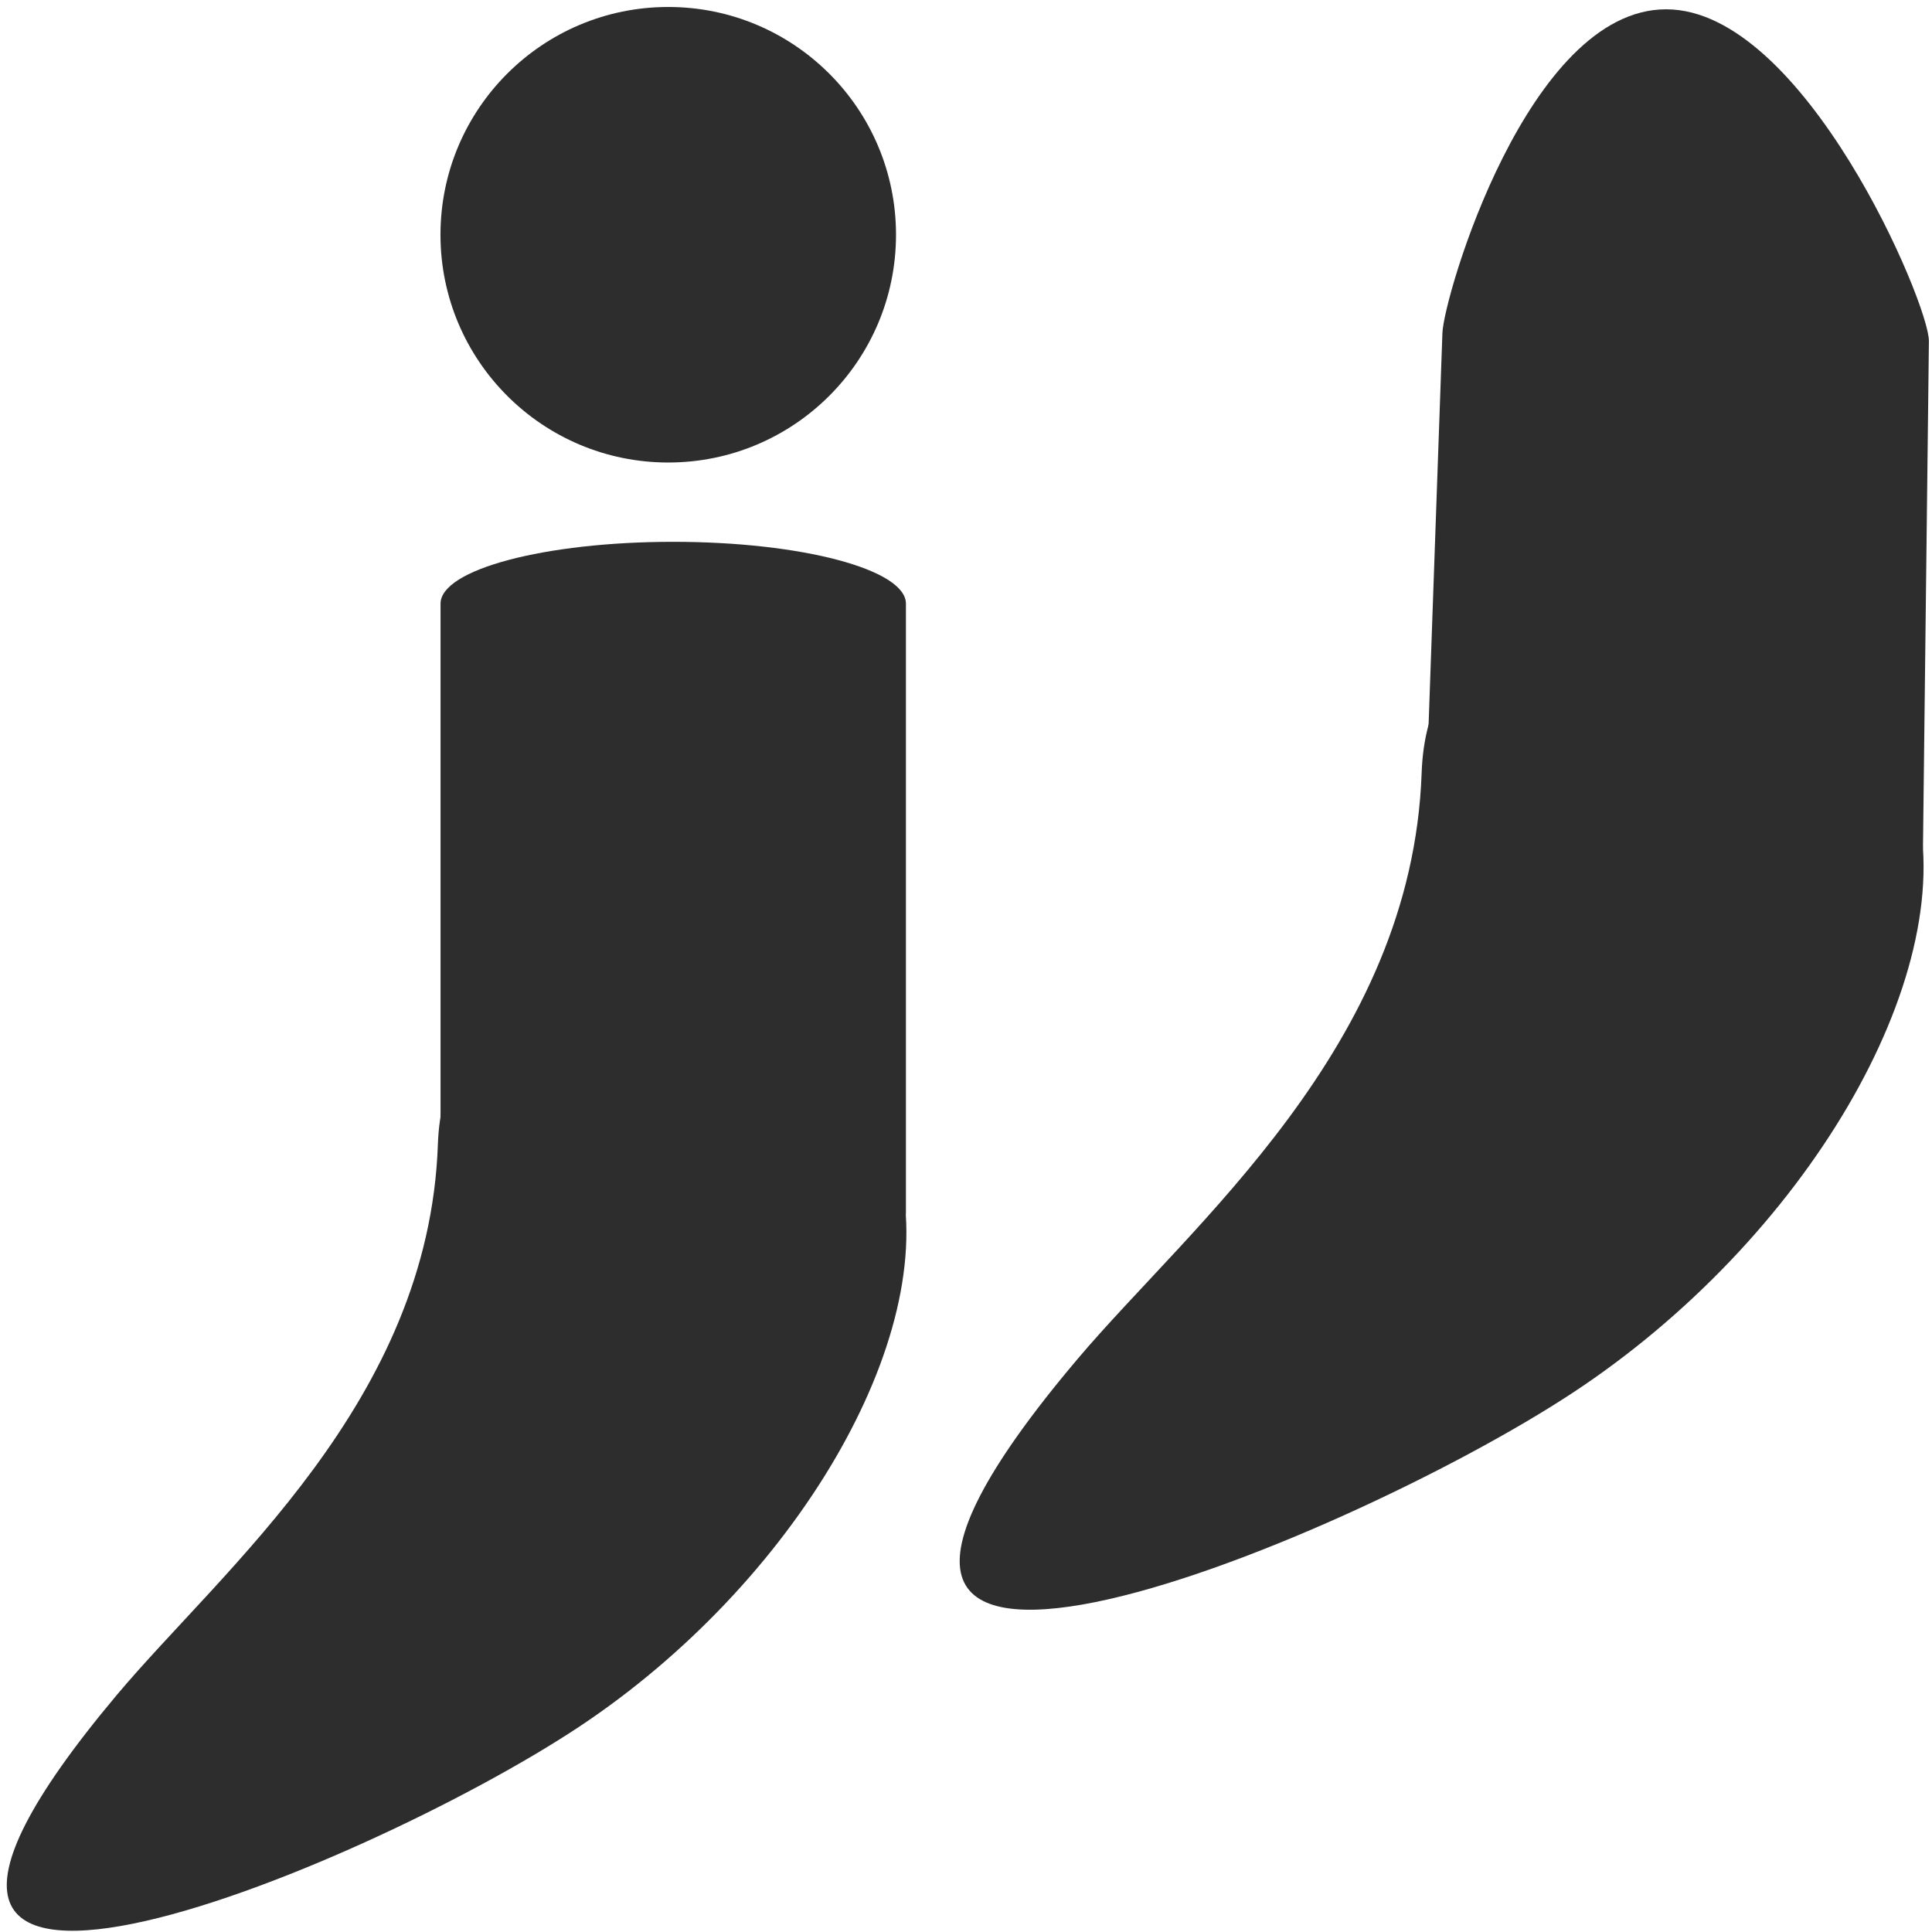
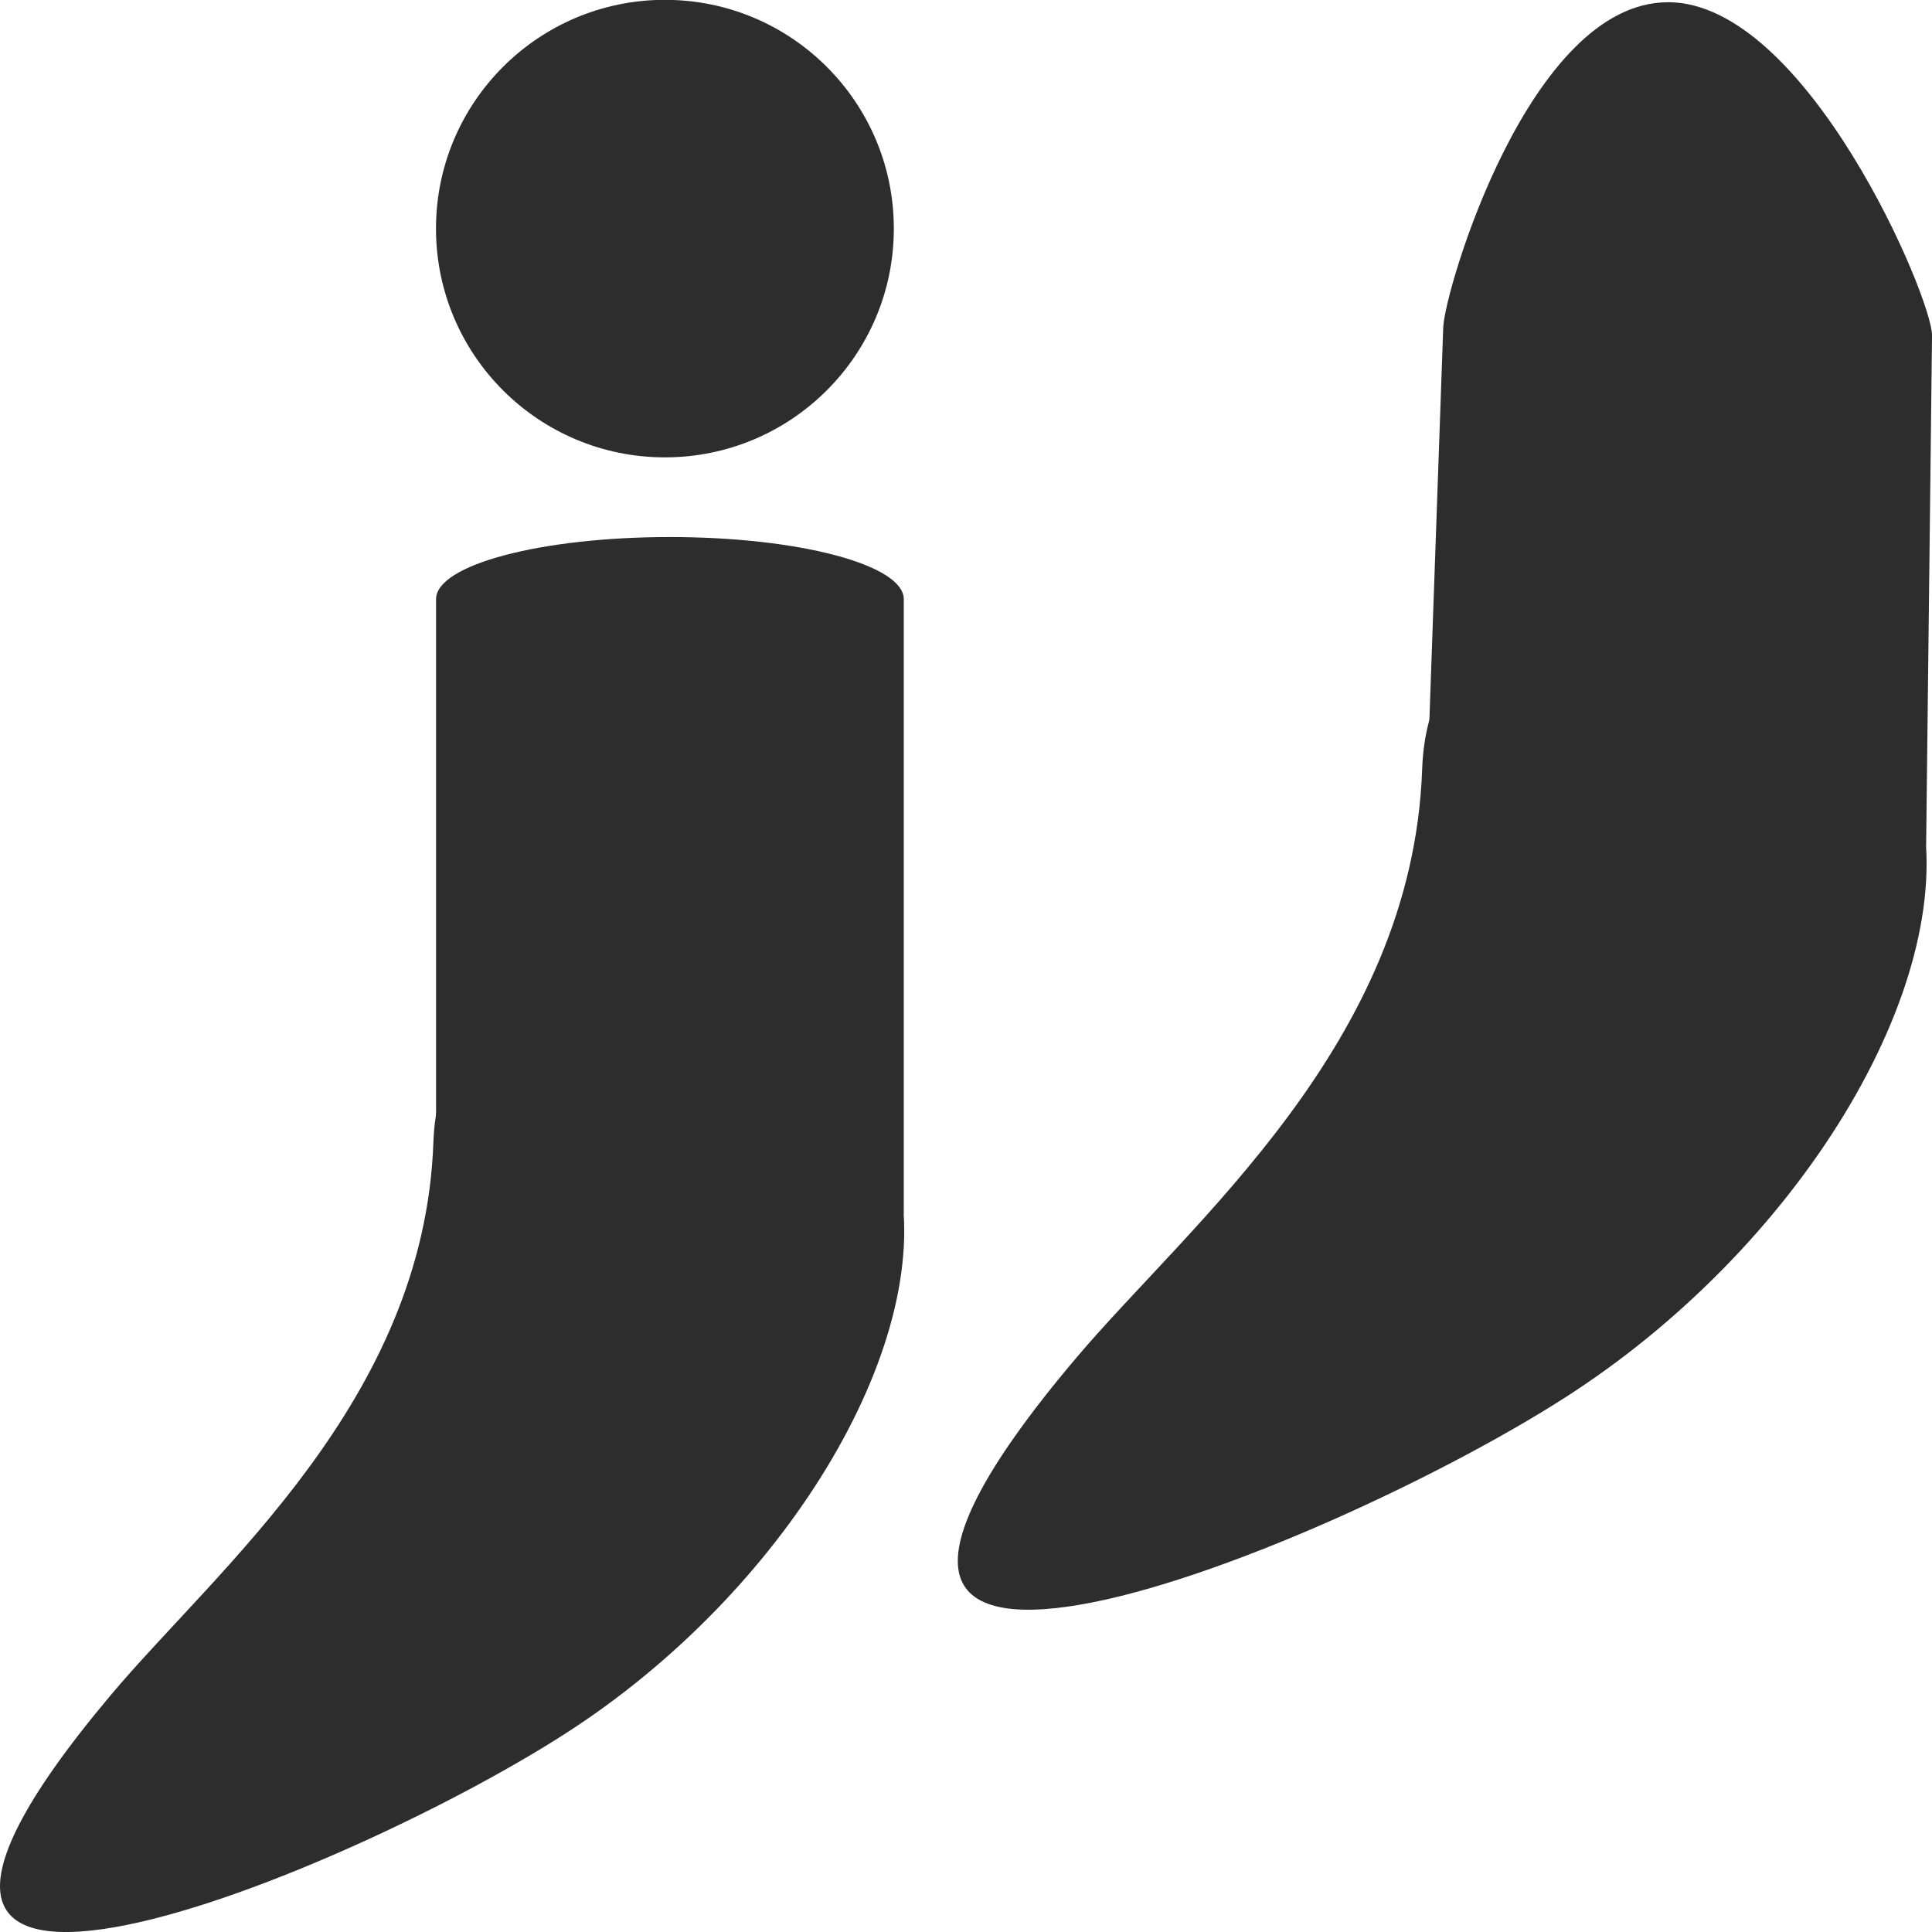
- <svg xmlns="http://www.w3.org/2000/svg" width="16" height="16" id="svg3765" version="1.1">
+ <svg xmlns="http://www.w3.org/2000/svg" width="32" height="32" id="svg3765" version="1.1">
  <defs id="defs3767" />
-   <g id="layer1" transform="translate(0,-32)">
+   <g id="layer1" transform="translate(0,-16)">
    <g id="layer1-4" transform="translate(0.2020297,-1.9622142e-8)">
      <g transform="translate(-0.3705977,-0.09089584)" id="layer1-9">
-         <path transform="matrix(2.7082,0,0,2.7082,-9.337307,22.67135)" d="m 6.25,4.196 a 0.696,0.696 0 1 1 -1.393,0 0.696,0.696 0 1 1 1.393,0 z" id="path3095" style="fill:#2d2d2d;fill-opacity:1;stroke:none" />
-         <rect ry="0.512" rx="16.527" y="36.578" x="3.817" height="6.068" width="3.854" id="rect3865" style="fill:#2d2d2d;fill-opacity:1;stroke:none" />
-         <path id="rect3865-9" d="m 7.622,41.831 c 0.323,1.337 -0.864,3.371 -2.66,4.562 -1.797,1.191 -6.768,3.24 -3.827,-0.264 0.882,-1.051 2.586,-2.432 2.66,-4.562 0.076,-2.164 3.504,-1.073 3.827,0.264 z" style="fill:#2d2d2d;fill-opacity:1;stroke:none" />
-         <path id="rect3865-95" d="m 13.967,32.168 c 1.144,0 2.18,2.444 2.176,2.748 l -0.049,4.183 c -0.003,0.304 -0.921,0.549 -2.065,0.549 -1.144,0 -2.075,-0.245 -2.065,-0.549 l 0.15,-4.25 c 0.011,-0.304 0.708,-2.681 1.852,-2.681 z" style="fill:#2d2d2d;fill-opacity:1;stroke:none" />
-         <path id="rect3865-9-3" d="m 16.042,38.772 c 0.346,1.422 -0.925,3.587 -2.85,4.854 -1.925,1.267 -7.252,3.448 -4.1,-0.28 0.945,-1.118 2.77,-2.588 2.85,-4.854 0.081,-2.303 3.754,-1.142 4.1,0.28 z" style="fill:#2d2d2d;fill-opacity:1;stroke:none" />
+         <path transform="matrix(5.443796,0,0,5.440145,-19.05057,-2.949613)" d="m 6.25,4.196 a 0.696,0.696 0 1 1 -1.393,0 0.696,0.696 0 1 1 1.393,0 z" id="path3095" style="fill:#2d2d2d;fill-opacity:1;stroke:none" />
+         <rect ry="1.029" rx="33.22" y="24.986" x="7.391" height="12.19" width="7.747" id="rect3865" style="fill:#2d2d2d;fill-opacity:1;stroke:none" />
+         <path id="rect3865-9" d="m 15.039,35.538 c 0.649,2.685 -1.736,6.772 -5.348,9.163 -3.612,2.392 -13.605,6.509 -7.692,-0.529 1.773,-2.11 5.197,-4.885 5.348,-9.163 0.153,-4.348 7.043,-2.155 7.692,0.529 z" style="fill:#2d2d2d;fill-opacity:1;stroke:none" />
+         <path id="rect3865-95" d="m 27.794,16.127 c 2.299,0 4.382,4.909 4.375,5.52 l -0.097,8.403 c -0.007,0.611 -1.851,1.103 -4.15,1.103 -2.299,0 -4.172,-0.492 -4.15,-1.103 l 0.301,-8.537 c 0.022,-0.611 1.423,-5.385 3.722,-5.385 z" style="fill:#2d2d2d;fill-opacity:1;stroke:none" />
+         <path id="rect3865-9-3" d="m 31.965,29.394 c 0.696,2.857 -1.86,7.206 -5.73,9.751 -3.87,2.545 -14.577,6.927 -8.241,-0.563 1.9,-2.246 5.569,-5.199 5.73,-9.751 0.164,-4.627 7.546,-2.294 8.242,0.563 z" style="fill:#2d2d2d;fill-opacity:1;stroke:none" />
      </g>
    </g>
  </g>
</svg>
